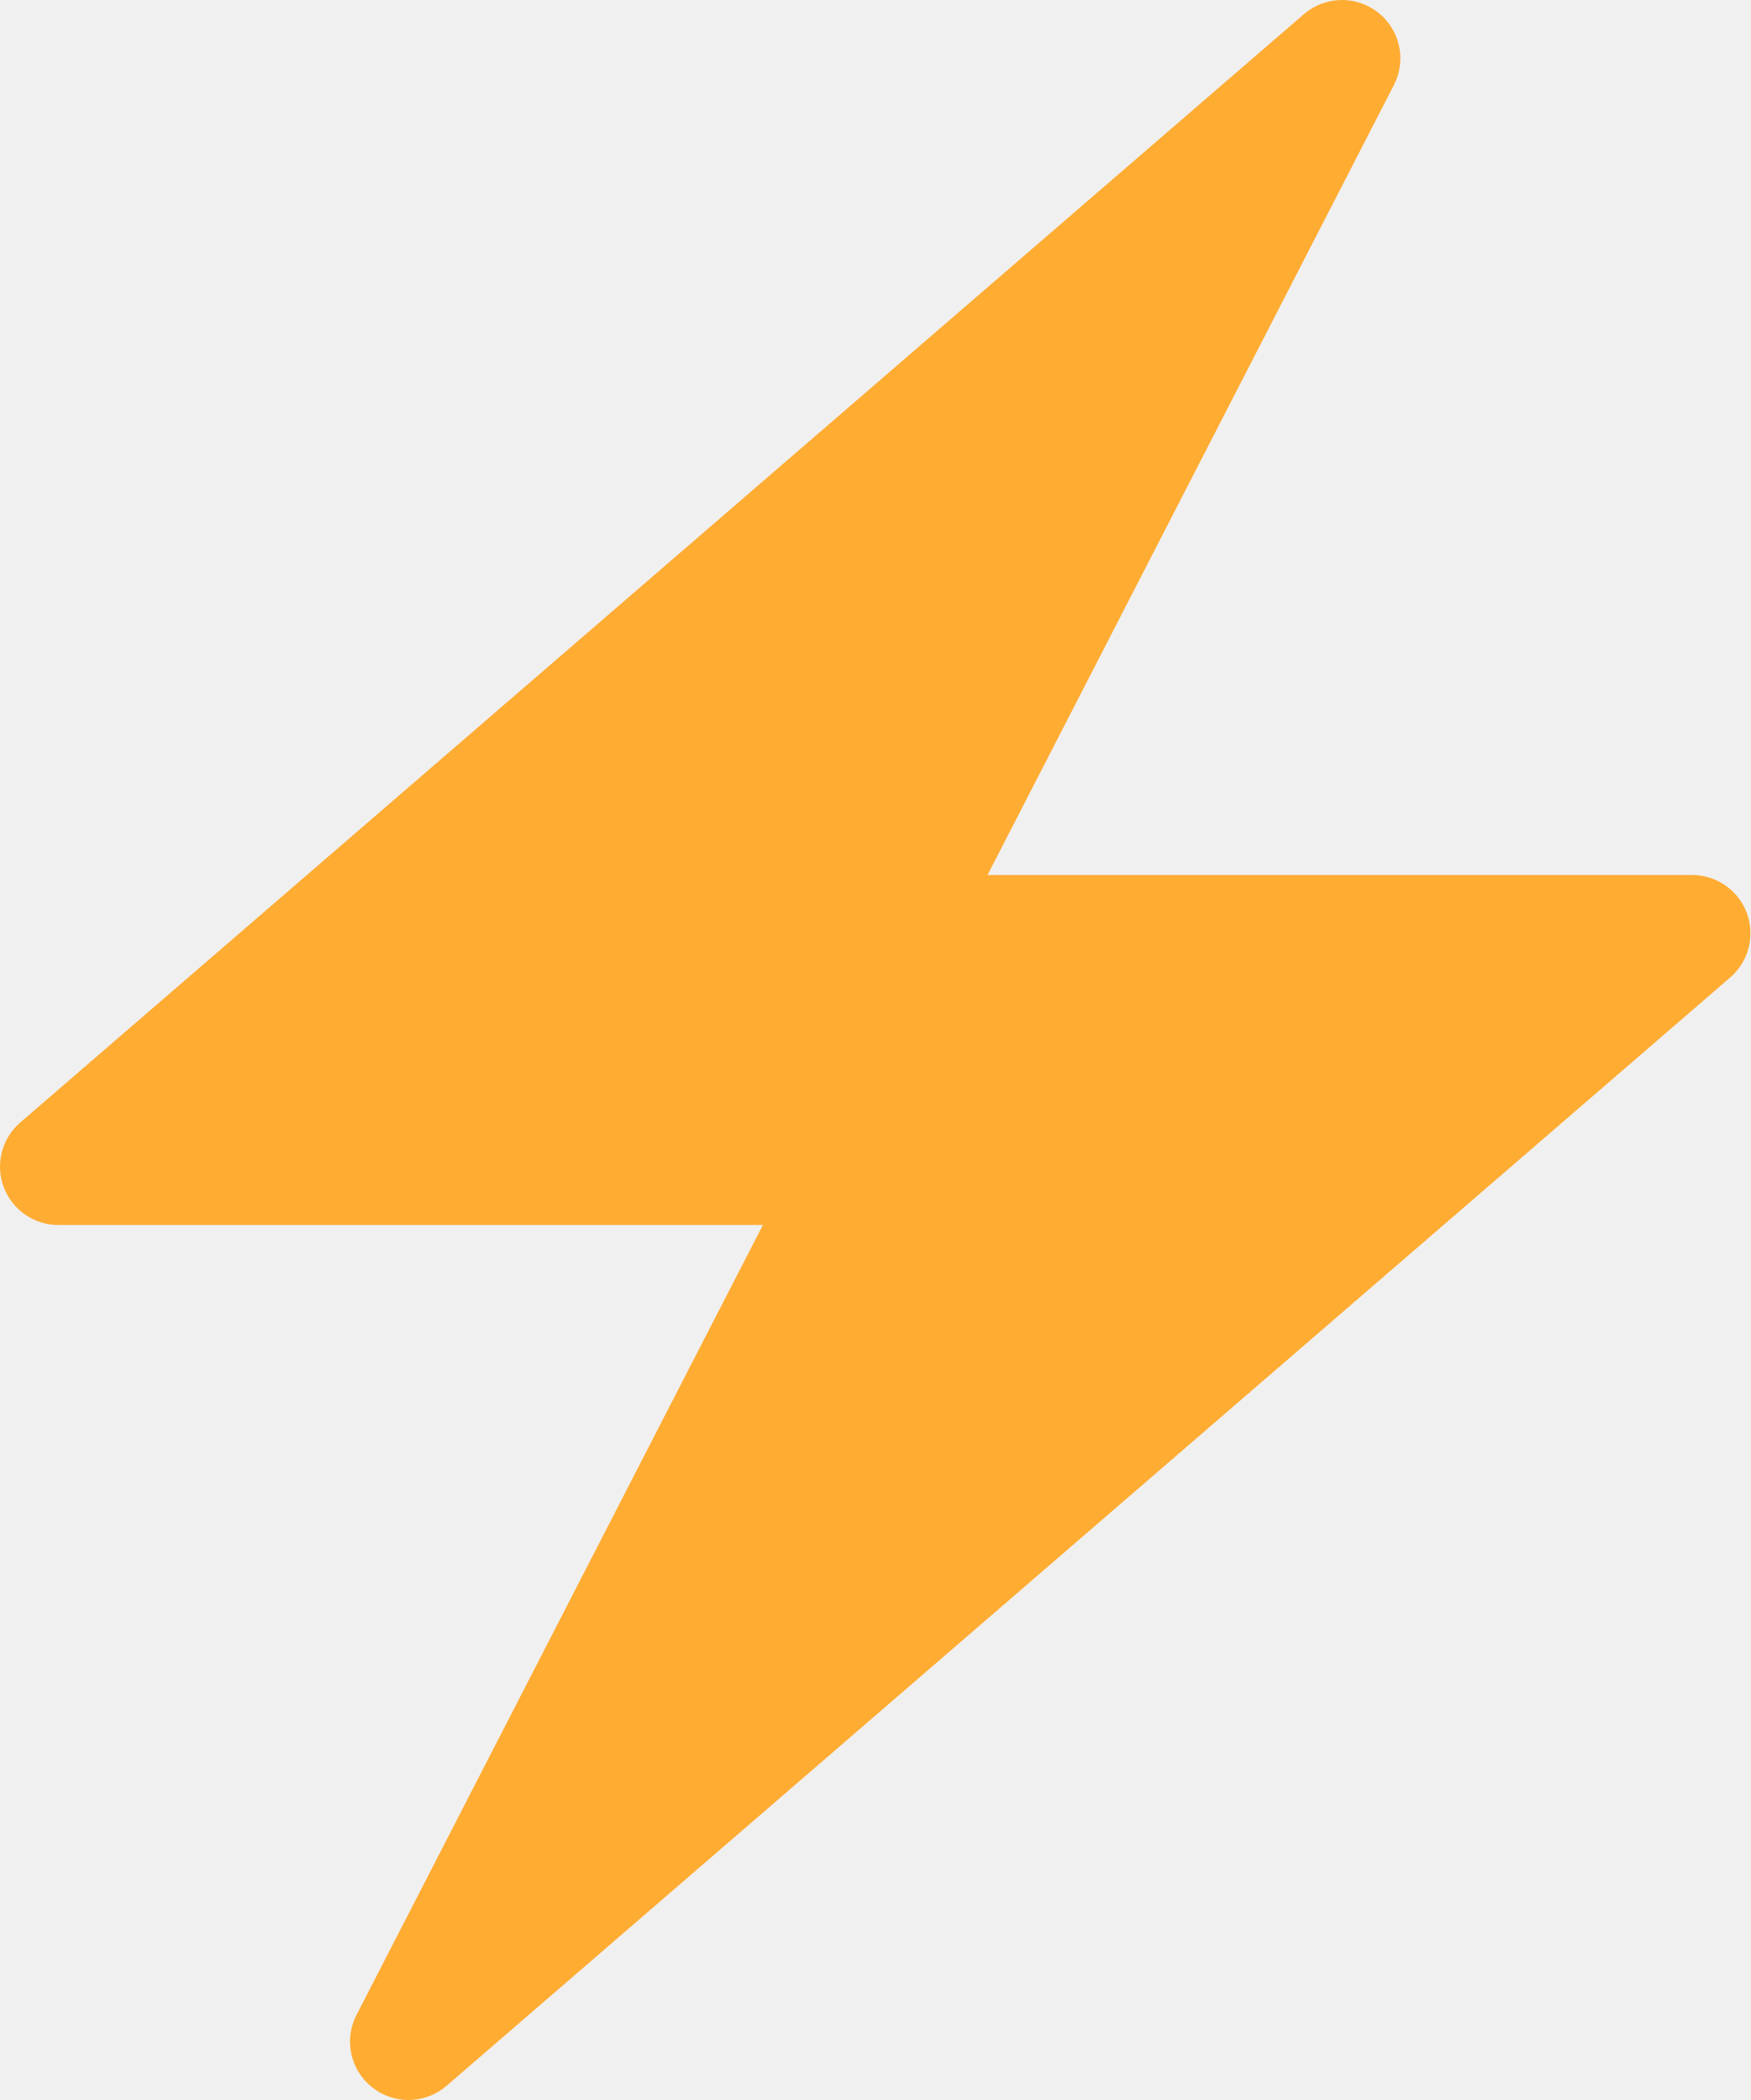
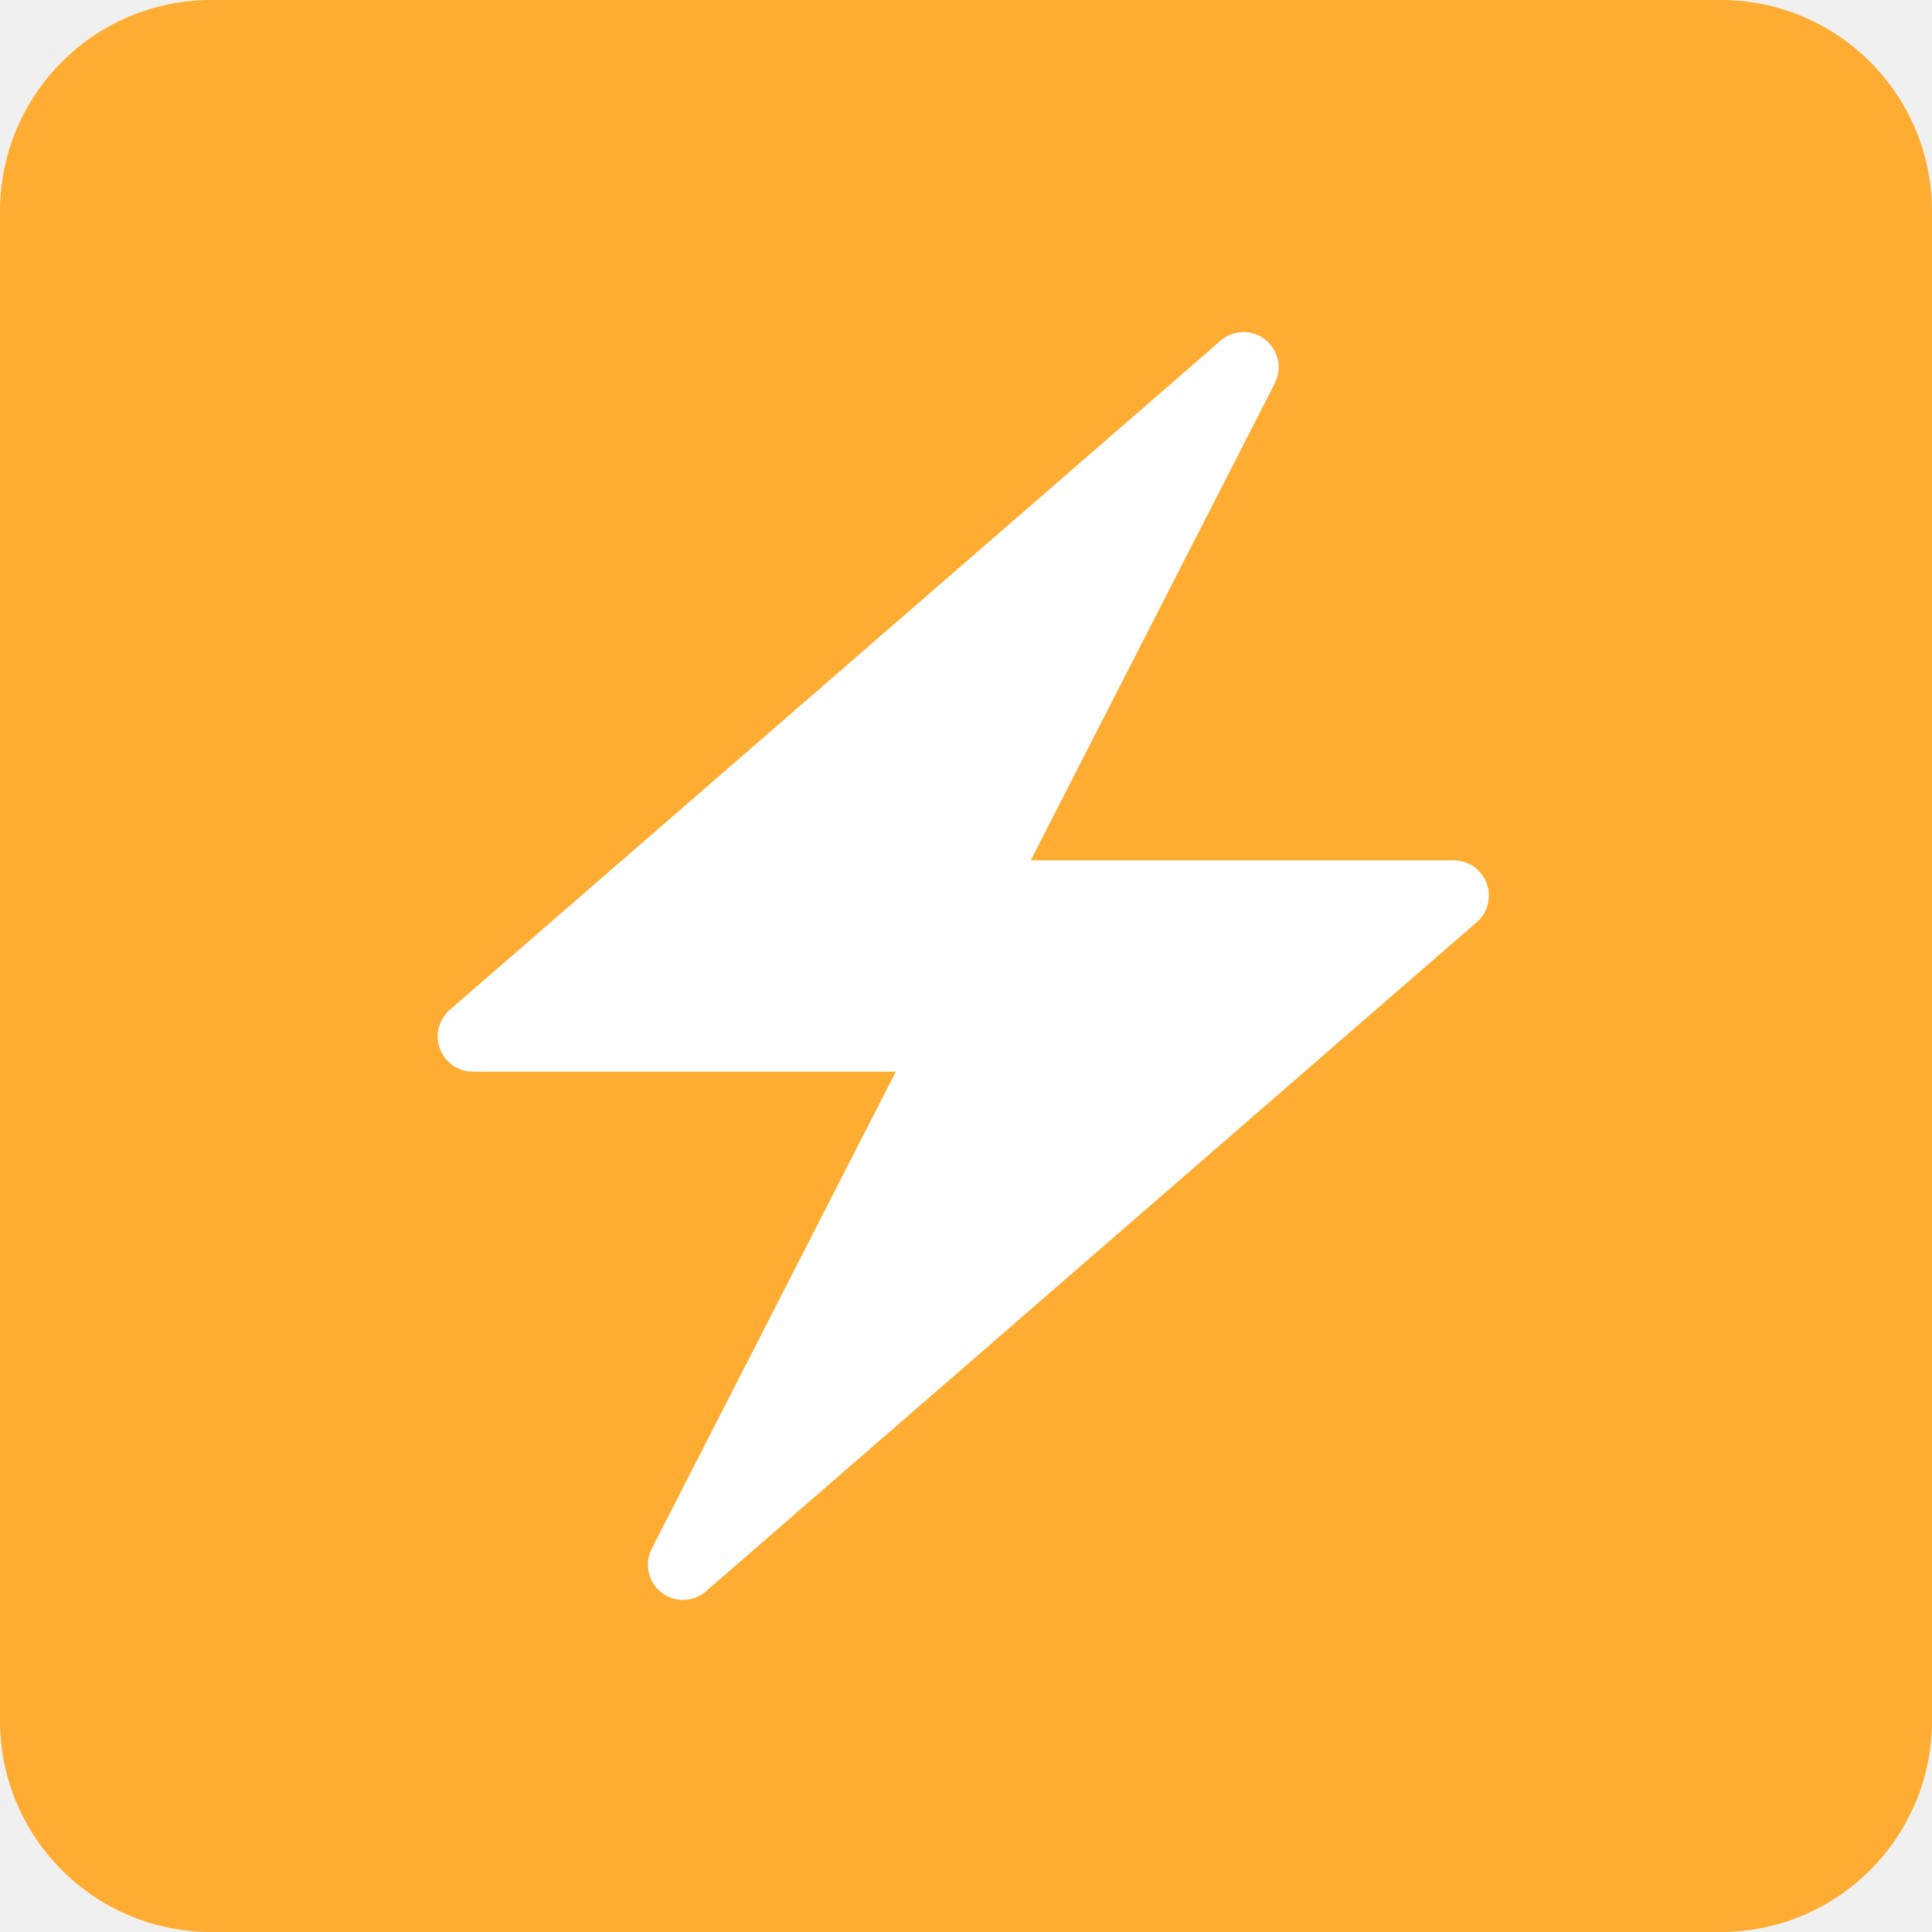
- <svg xmlns="http://www.w3.org/2000/svg" width="105px" height="126px" viewBox="0 0 105 126" version="1.1">
-   <g id="icon" stroke="none" stroke-width="1" fill="none" fill-rule="evenodd">
-     <g id="Group" fill="#FFAC33" fill-rule="nonzero">
-       <path d="M104.782,54.779 C104.271,53.41 102.962,52.5 101.499,52.5 L59.237,52.5 L83.614,5.103 C84.38,3.612 83.985,1.788 82.665,0.752 C82.028,0.248 81.262,0 80.499,0 C79.683,0 78.868,0.287 78.213,0.851 L52.499,23.058 L1.214,67.35 C0.108,68.306 -0.291,69.85 0.22,71.218 C0.731,72.587 2.036,73.5 3.499,73.5 L45.762,73.5 L21.384,120.897 C20.618,122.388 21.013,124.212 22.333,125.248 C22.97,125.751 23.736,126 24.499,126 C25.315,126 26.13,125.713 26.785,125.15 L52.499,102.942 L103.784,58.65 C104.894,57.694 105.289,56.151 104.782,54.779 L104.782,54.779 Z" id="Path" />
-     </g>
+ <svg xmlns="http://www.w3.org/2000/svg" width="256" height="256" viewBox="0 0 256 256" fill="none">
+   <g clip-path="url(#clip0_89_656)">
+     <rect width="256" height="256" rx="28" fill="#FFAC32" />
+     <path d="M196.993 117.038C196.315 115.213 194.579 114 192.638 114H136.577L168.914 50.804C169.93 48.816 169.406 46.385 167.655 45.003C166.81 44.331 165.794 44 164.782 44C163.7 44 162.618 44.383 161.75 45.134L127.64 74.744L59.61 133.801C58.143 135.075 57.614 137.133 58.292 138.957C58.97 140.782 60.701 142 62.642 142H118.703L86.366 205.196C85.35 207.184 85.874 209.615 87.624 210.997C88.469 211.669 89.486 212 90.498 212C91.58 212 92.662 211.617 93.53 210.866L127.64 181.256L195.67 122.199C197.141 120.925 197.666 118.867 196.993 117.038Z" fill="white" />
  </g>
+   <defs>
+     <clipPath id="clip0_89_656">
+       <rect width="256" height="256" fill="white" />
+     </clipPath>
+   </defs>
</svg>
